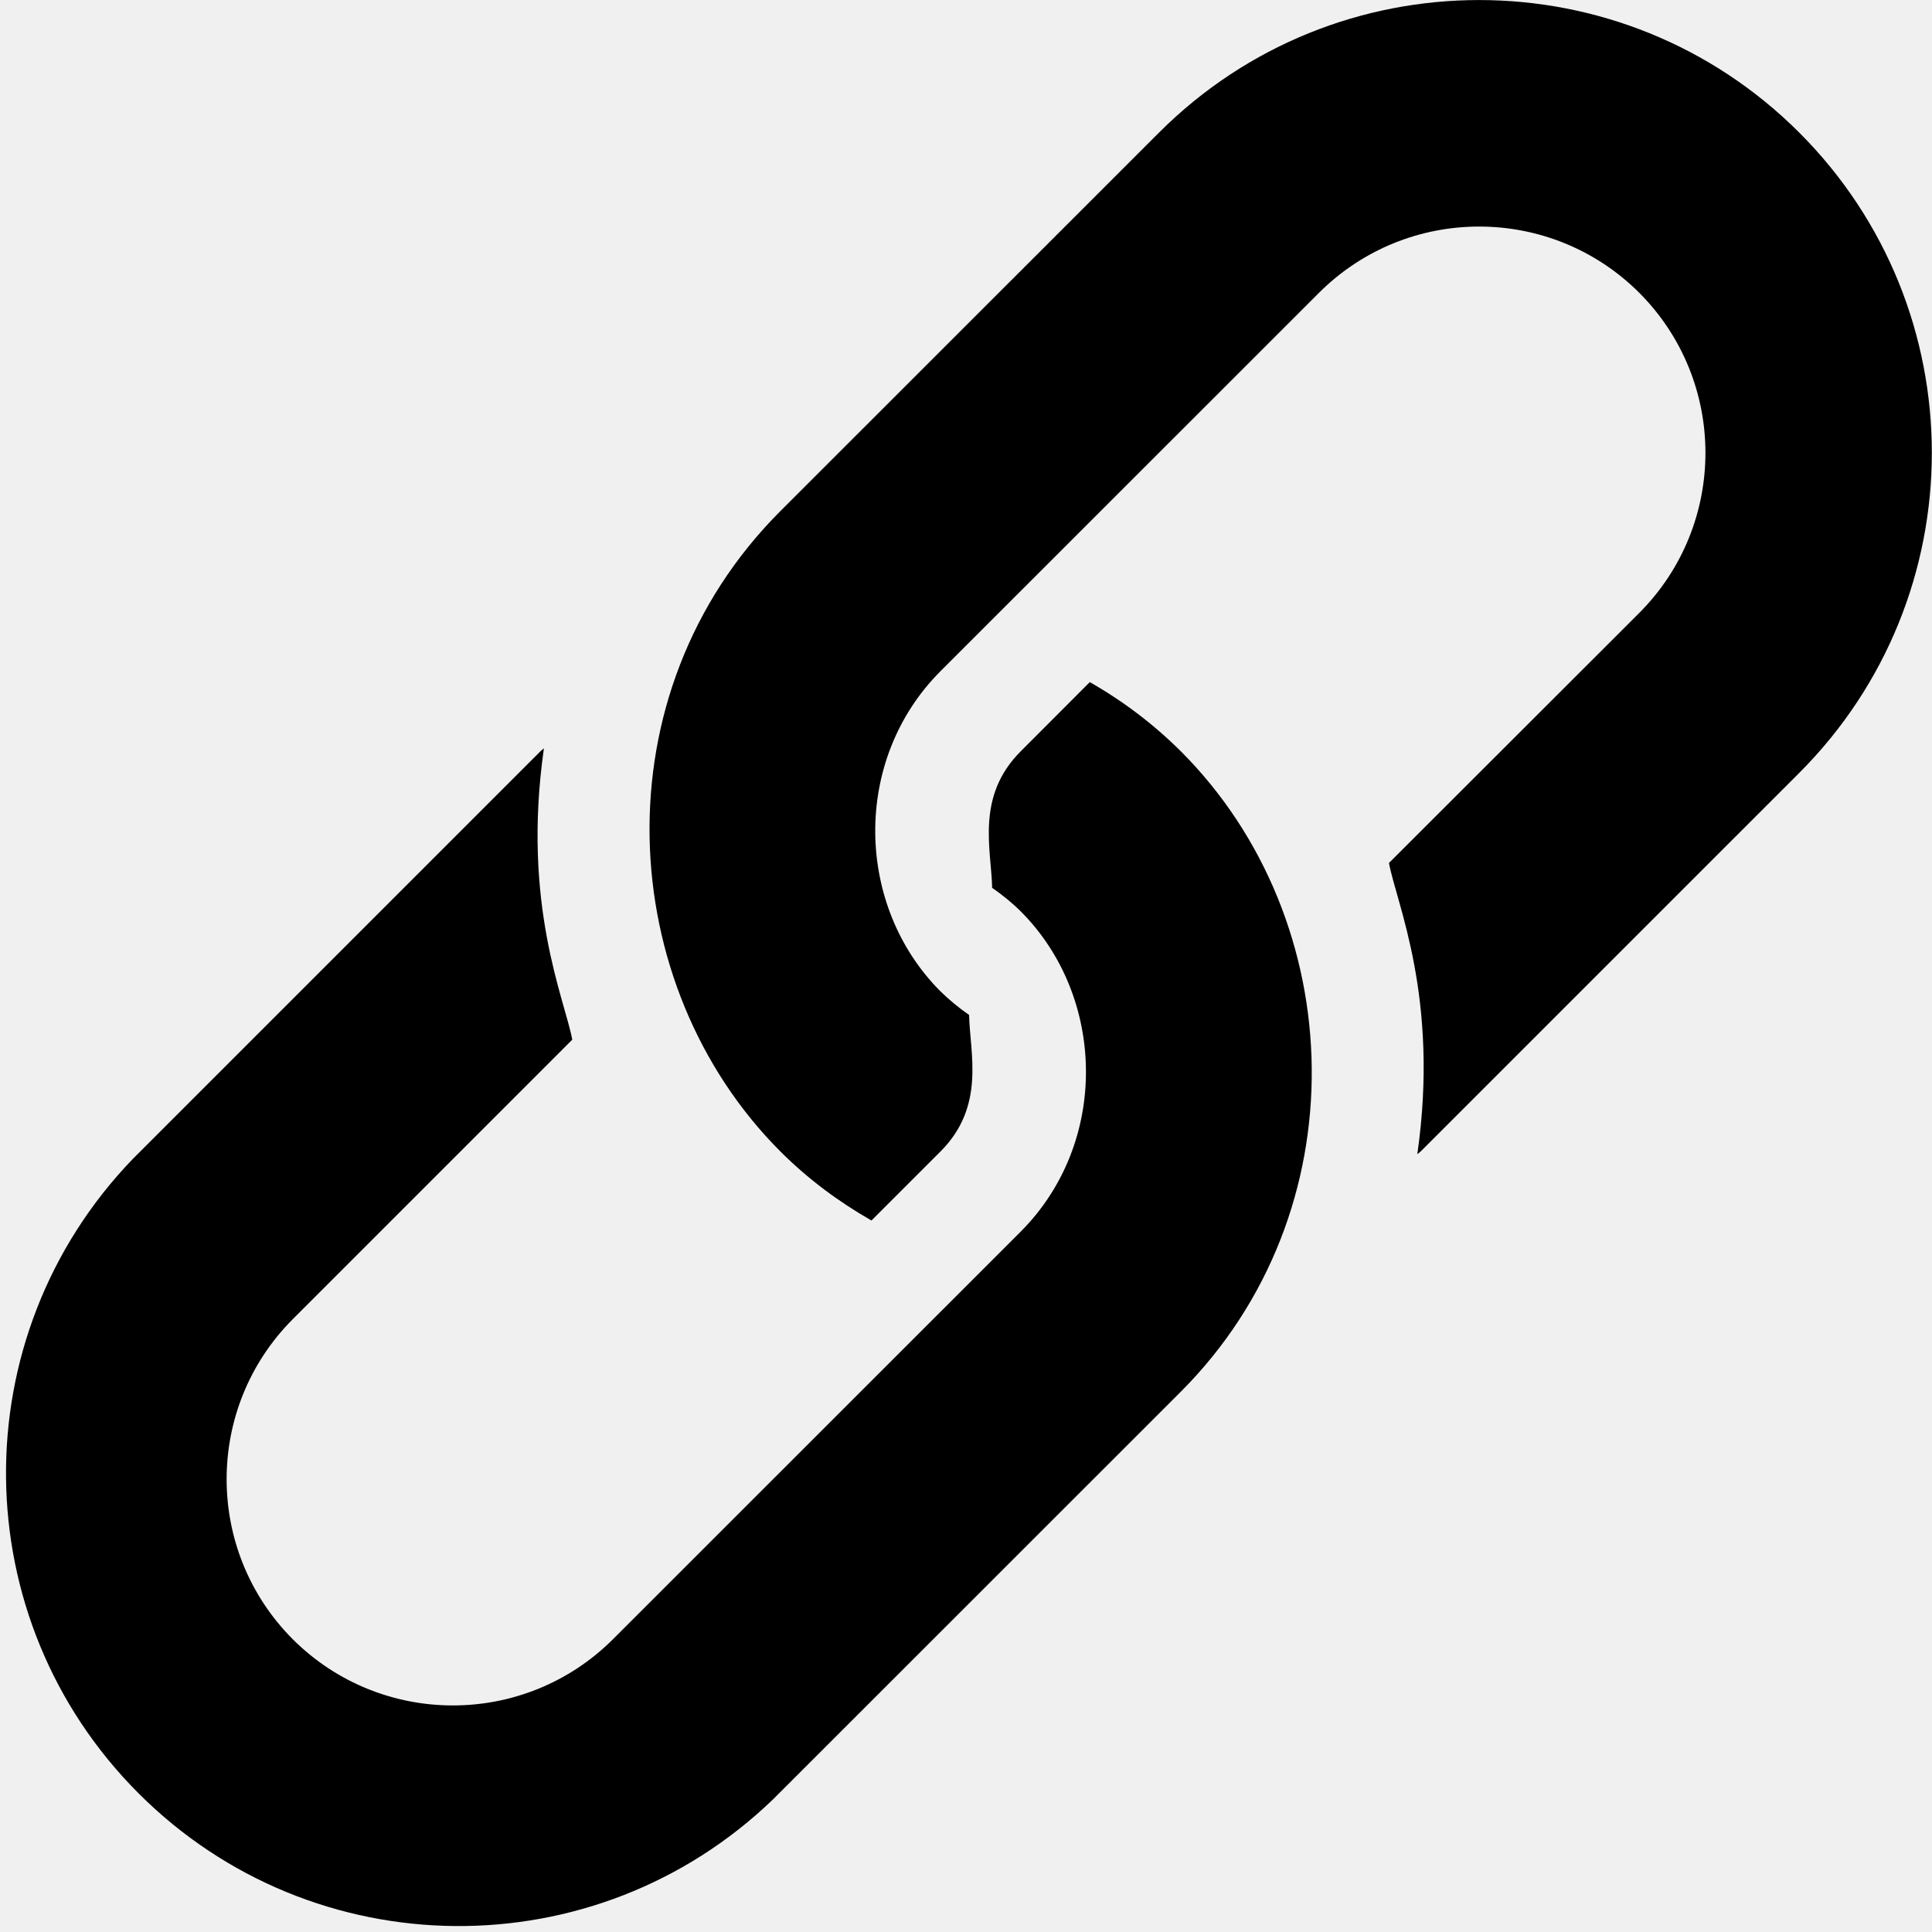
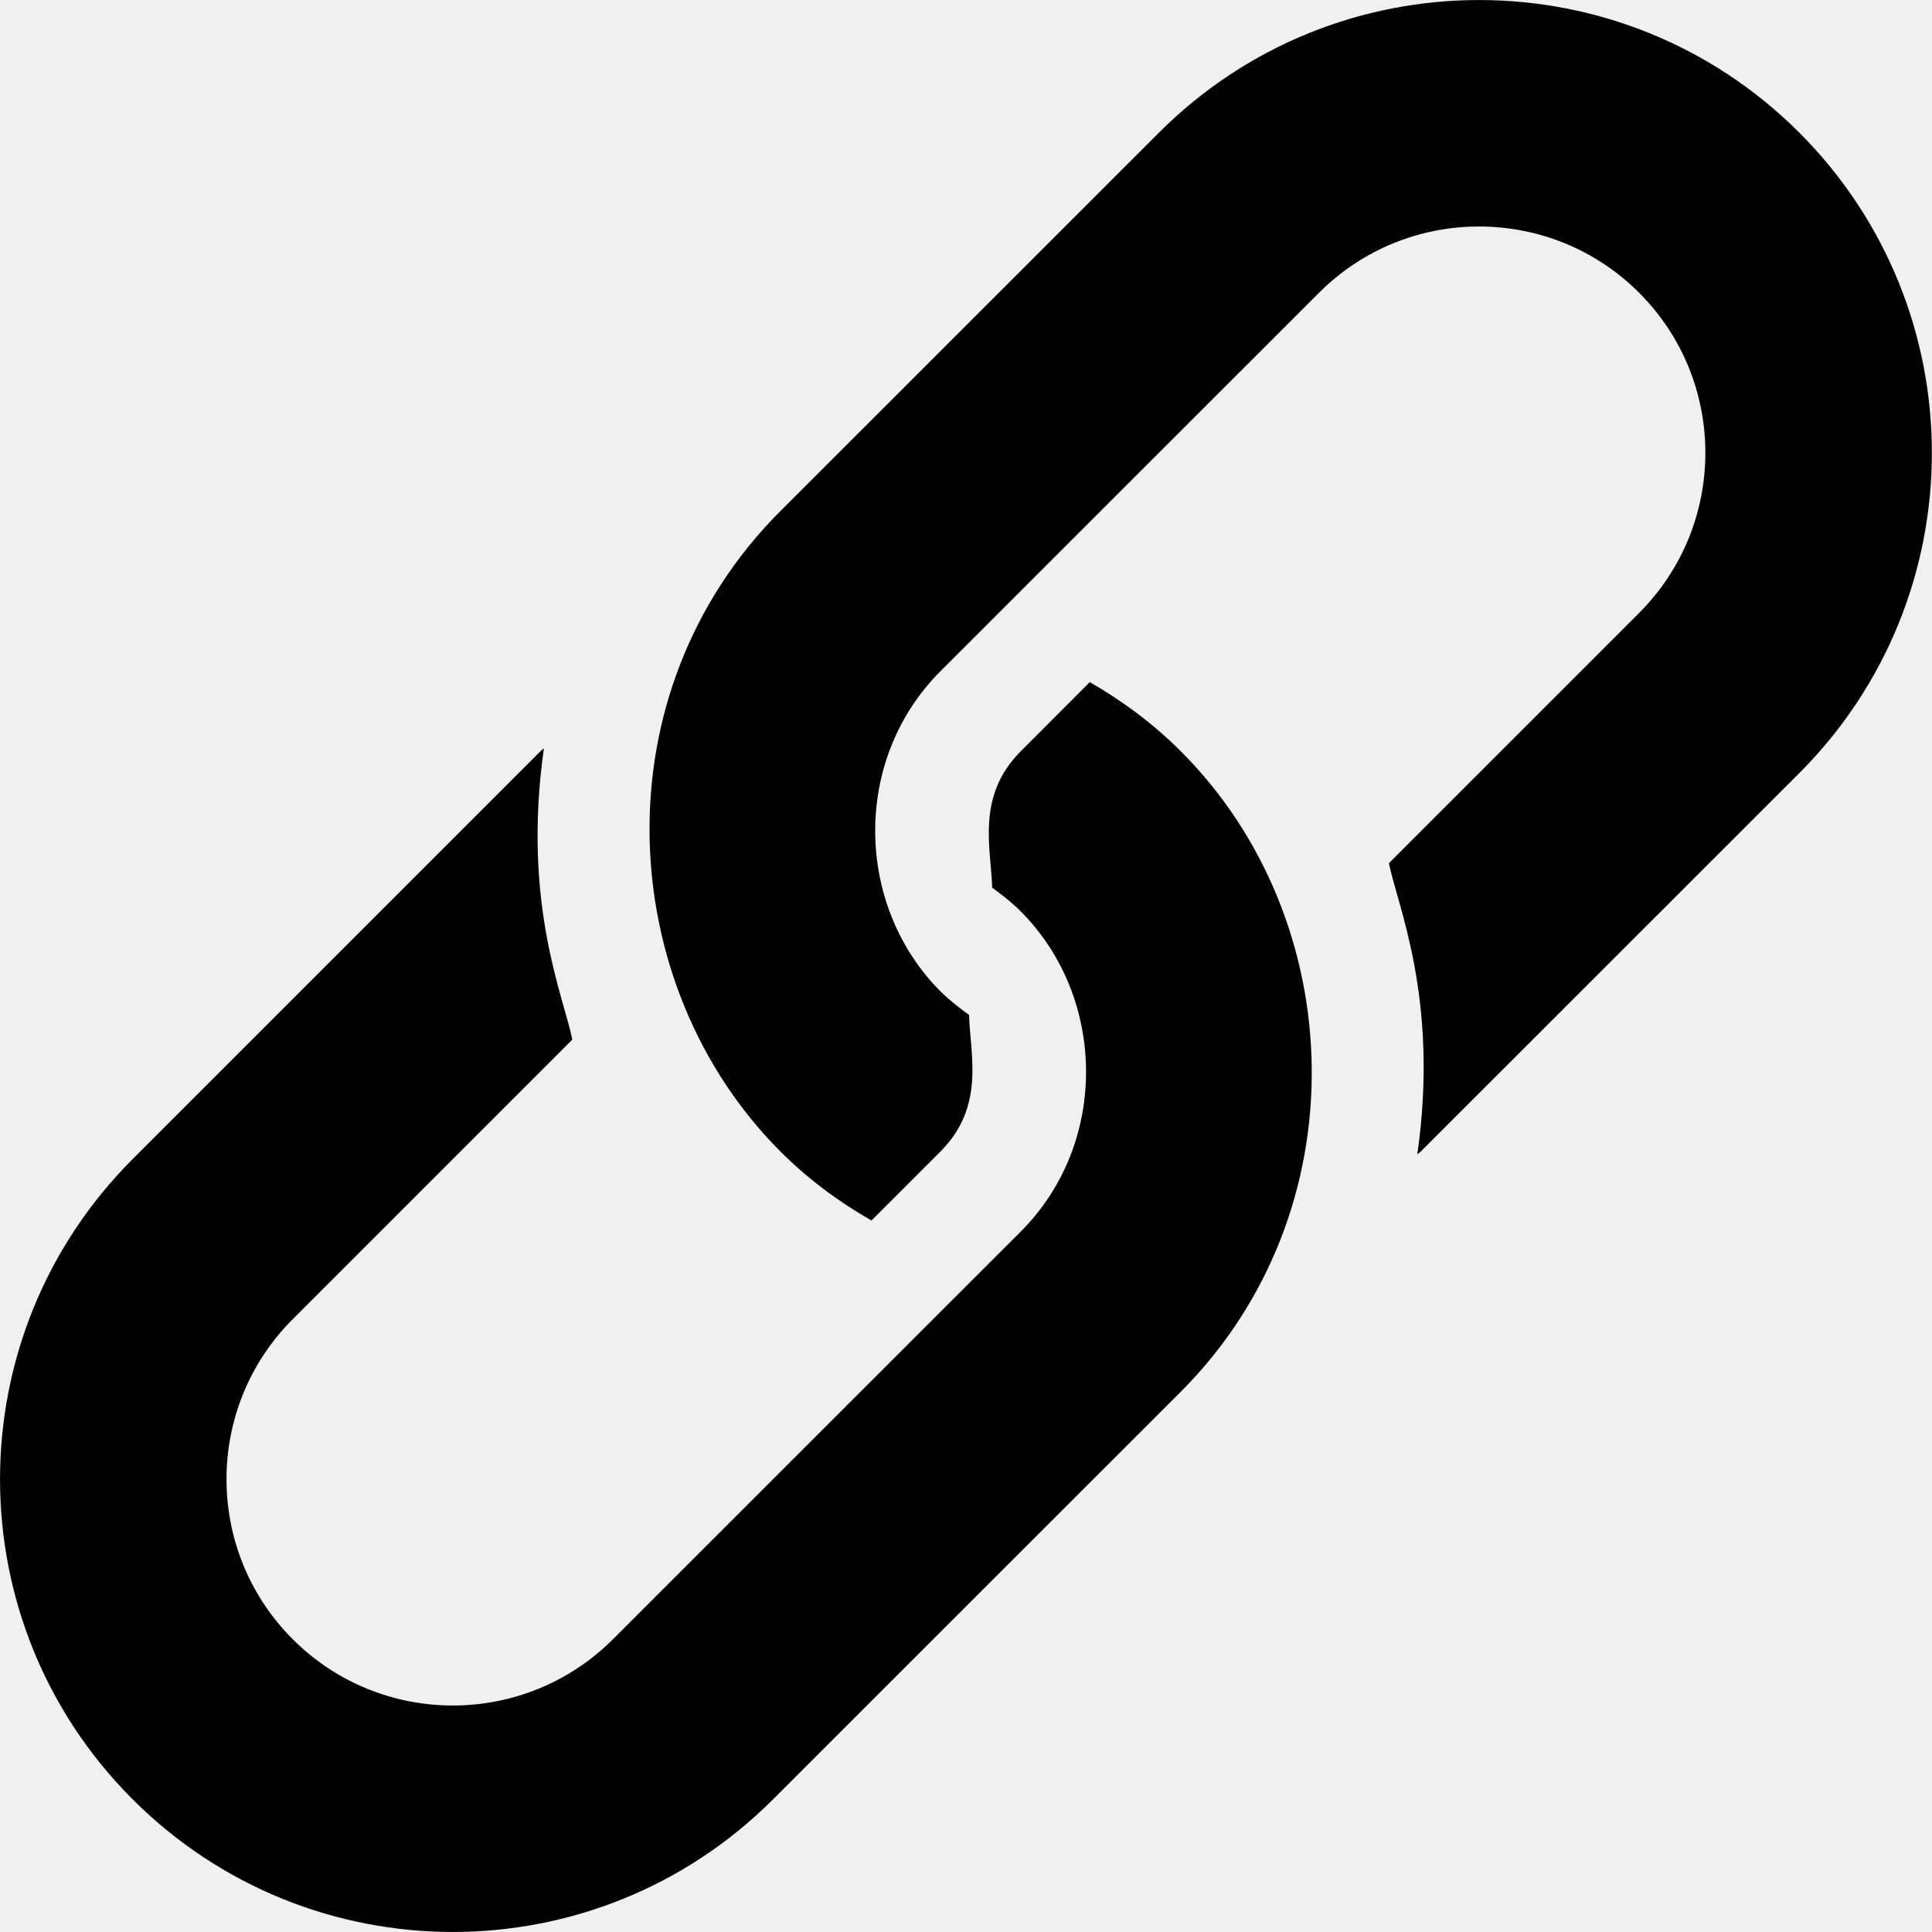
- <svg xmlns="http://www.w3.org/2000/svg" width="15" height="15" fill="none">
-   <g clip-path="url(#clip0_3188_3762)" fill="#000">
-     <path d="M13.97 1.03a3.516 3.516 0 00-4.972 0L6.059 3.968c-1.42 1.42-1.288 3.683 0 4.972.216.216.455.392.707.536l.536-.536c.352-.352.228-.763.222-1.06a1.698 1.698 0 01-.222-.183c-.661-.661-.69-1.795 0-2.486l2.939-2.938a1.76 1.76 0 012.486 0 1.76 1.76 0 010 2.486L10.784 6.7c.056.31.394 1.047.22 2.261.009-.008.019-.014.027-.022l2.938-2.938a3.516 3.516 0 000-4.972z" />
-     <path d="M9.168 5.833a3.347 3.347 0 00-.707-.537l-.536.537c-.352.351-.228.763-.222 1.06.077.054.152.113.222.183.66.66.69 1.794 0 2.486l-3.166 3.165a1.76 1.76 0 01-2.486 0 1.76 1.76 0 010-2.485l2.17-2.17c-.057-.311-.394-1.047-.22-2.262-.009.009-.019.014-.027.023L1.03 8.999a3.516 3.516 0 004.972 4.971l3.166-3.165c1.393-1.394 1.317-3.655 0-4.972z" />
+ <svg xmlns="http://www.w3.org/2000/svg" width="15" height="15" viewBox="0 0 15 15" fill="none">
+   <g clip-path="url(#clip0_3188_3762)">
+     <path d="M13.97 1.03C12.597 -0.343 10.371 -0.343 8.998 1.03L6.059 3.968C4.639 5.388 4.771 7.651 6.059 8.94C6.275 9.156 6.514 9.332 6.766 9.476L7.302 8.94C7.654 8.588 7.53 8.177 7.524 7.88C7.447 7.825 7.372 7.766 7.302 7.697C6.641 7.036 6.611 5.902 7.302 5.211C7.405 5.108 10.178 2.335 10.241 2.273C10.926 1.587 12.041 1.587 12.726 2.273C13.412 2.958 13.412 4.073 12.726 4.759L10.784 6.701C10.841 7.012 11.178 7.748 11.004 8.962C11.013 8.954 11.023 8.948 11.031 8.94L13.97 6.002C15.342 4.629 15.342 2.403 13.97 1.03Z" fill="black" />
+     <path d="M9.168 5.833C8.952 5.617 8.713 5.441 8.461 5.296L7.925 5.833C7.573 6.184 7.697 6.596 7.703 6.892C7.78 6.947 7.855 7.006 7.925 7.076C8.586 7.737 8.616 8.87 7.925 9.562C7.822 9.664 4.819 12.667 4.759 12.727C4.073 13.413 2.958 13.413 2.273 12.727C1.587 12.042 1.587 10.927 2.273 10.242L4.443 8.072C4.386 7.761 4.049 7.025 4.223 5.81C4.214 5.819 4.204 5.824 4.196 5.833L1.03 8.999C-0.343 10.372 -0.343 12.598 1.03 13.97C2.403 15.343 4.629 15.343 6.002 13.97L9.168 10.805C10.561 9.411 10.485 7.15 9.168 5.833Z" fill="black" />
  </g>
  <defs>
    <clipPath id="clip0_3188_3762">
-       <path fill="#fff" d="M0 0h15v15H0z" />
+       <rect width="15" height="15" fill="white" />
    </clipPath>
  </defs>
</svg>
